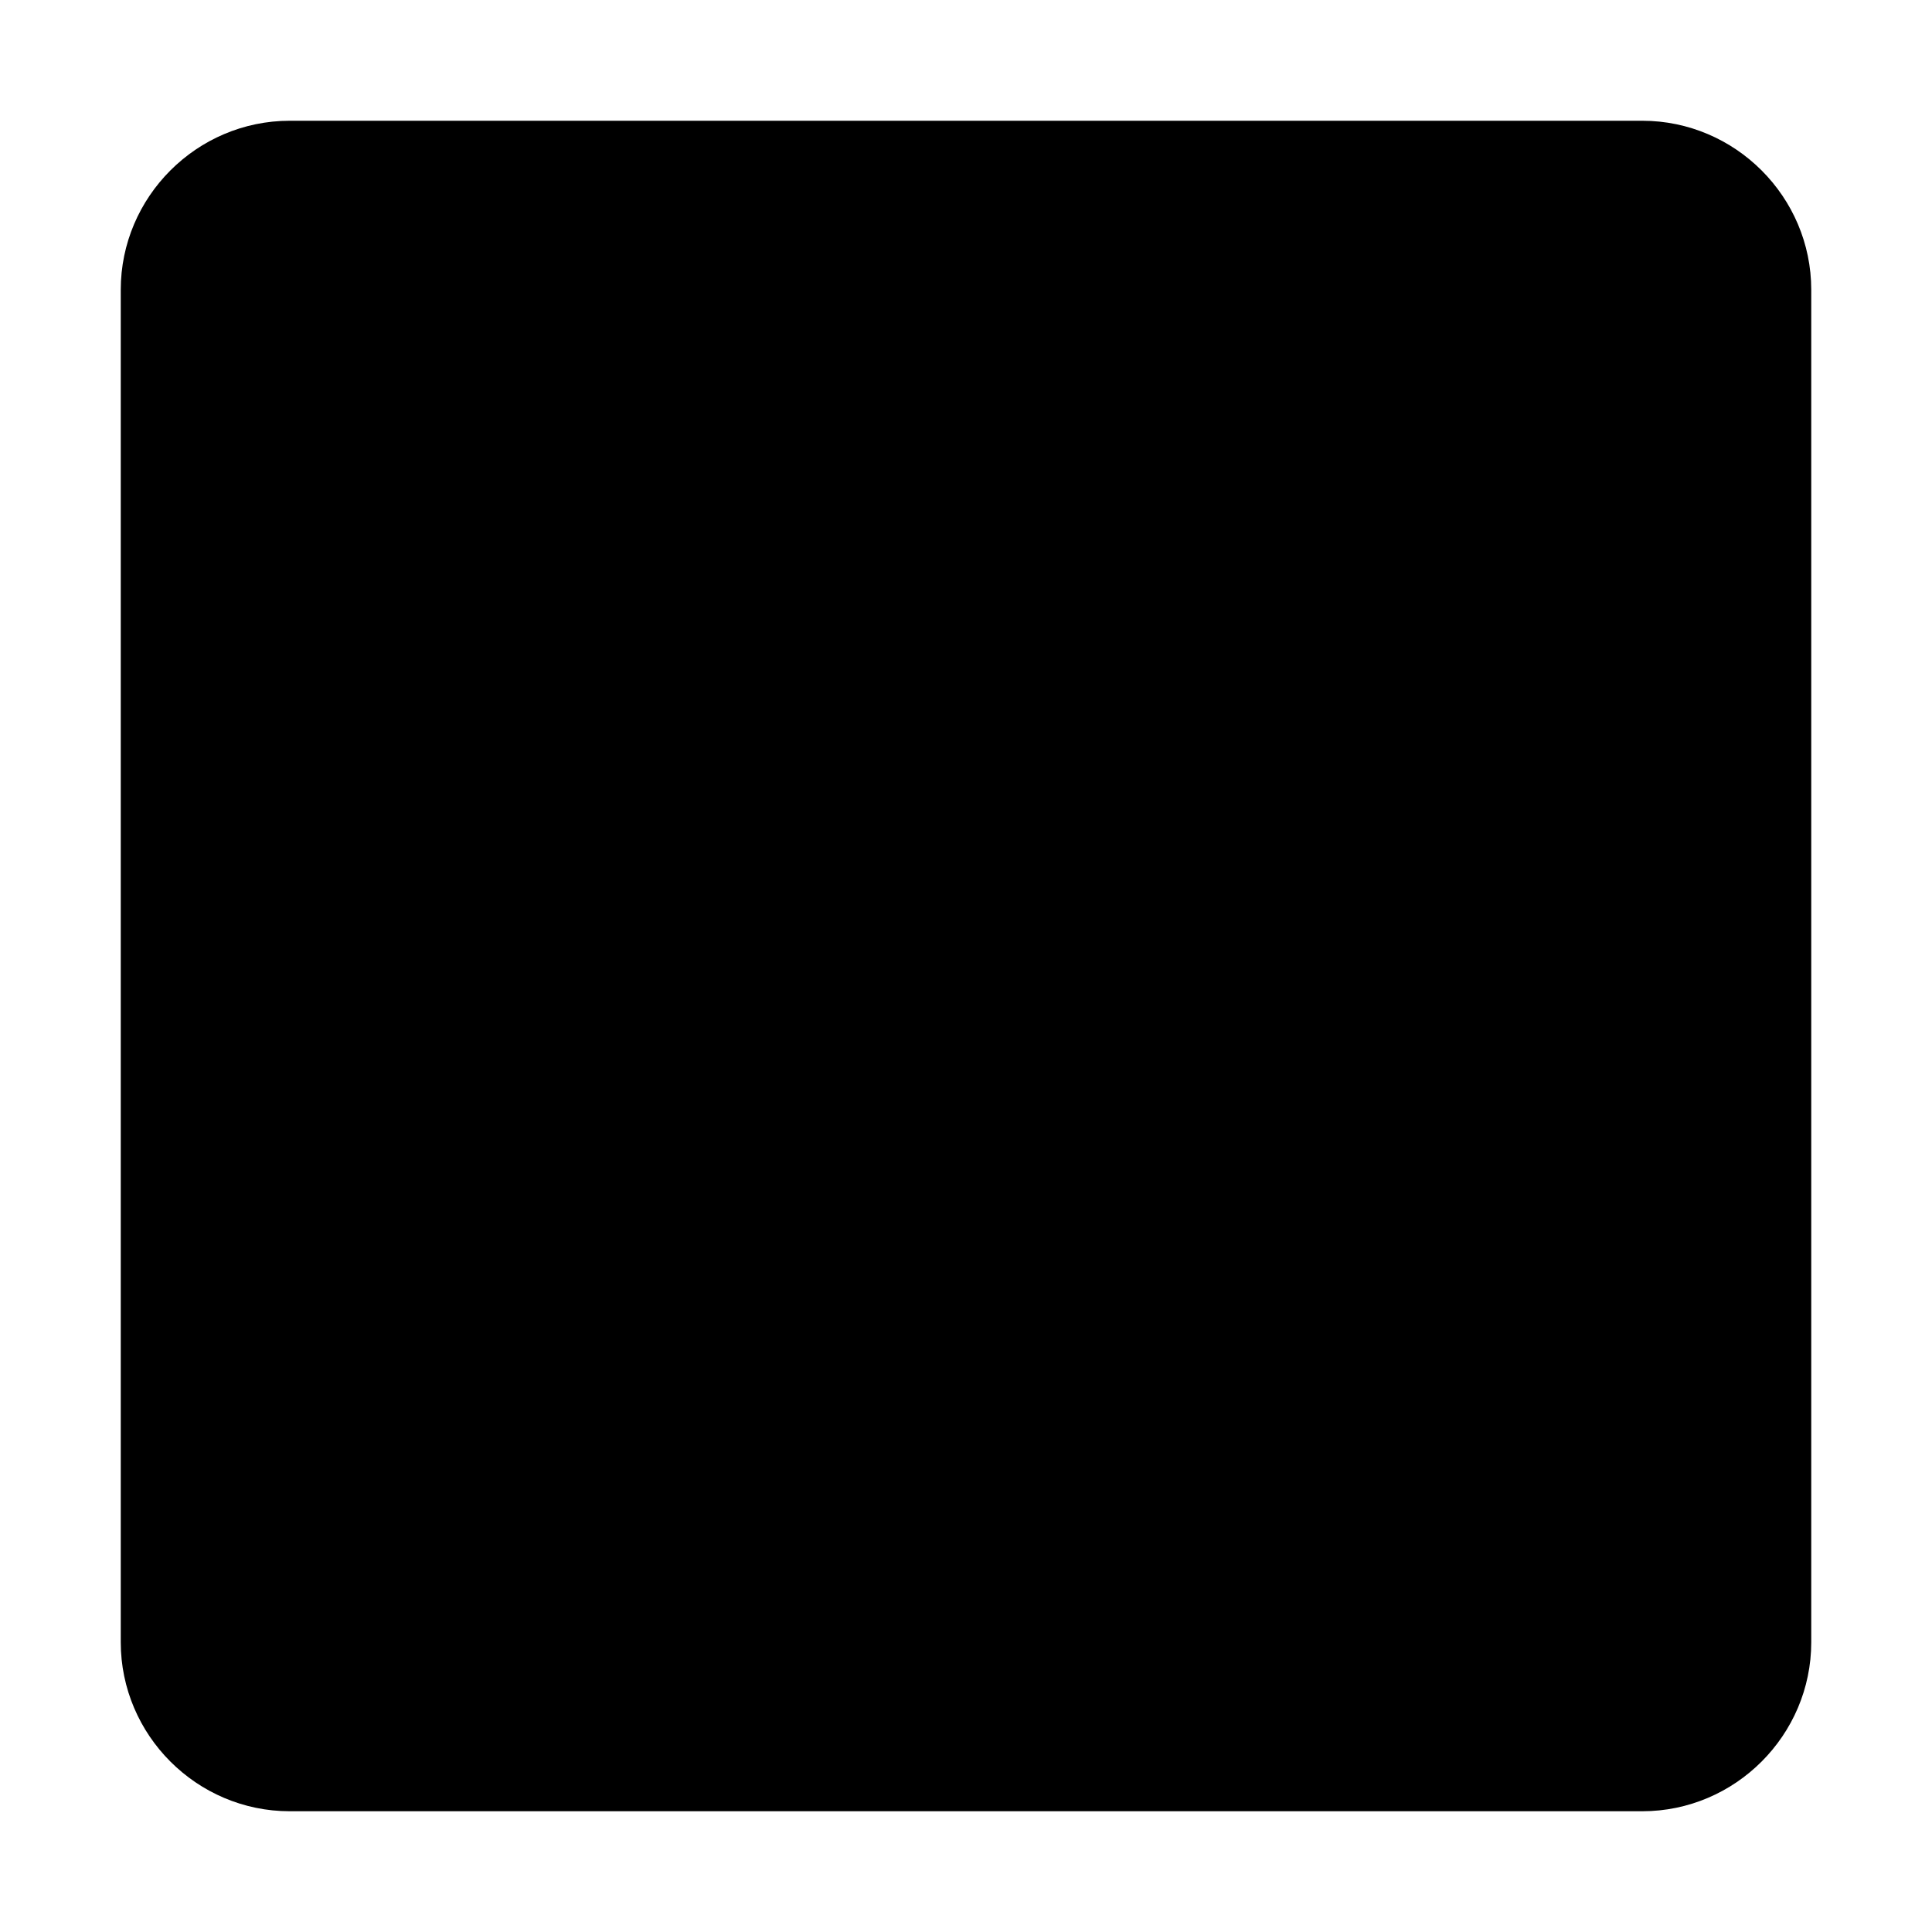
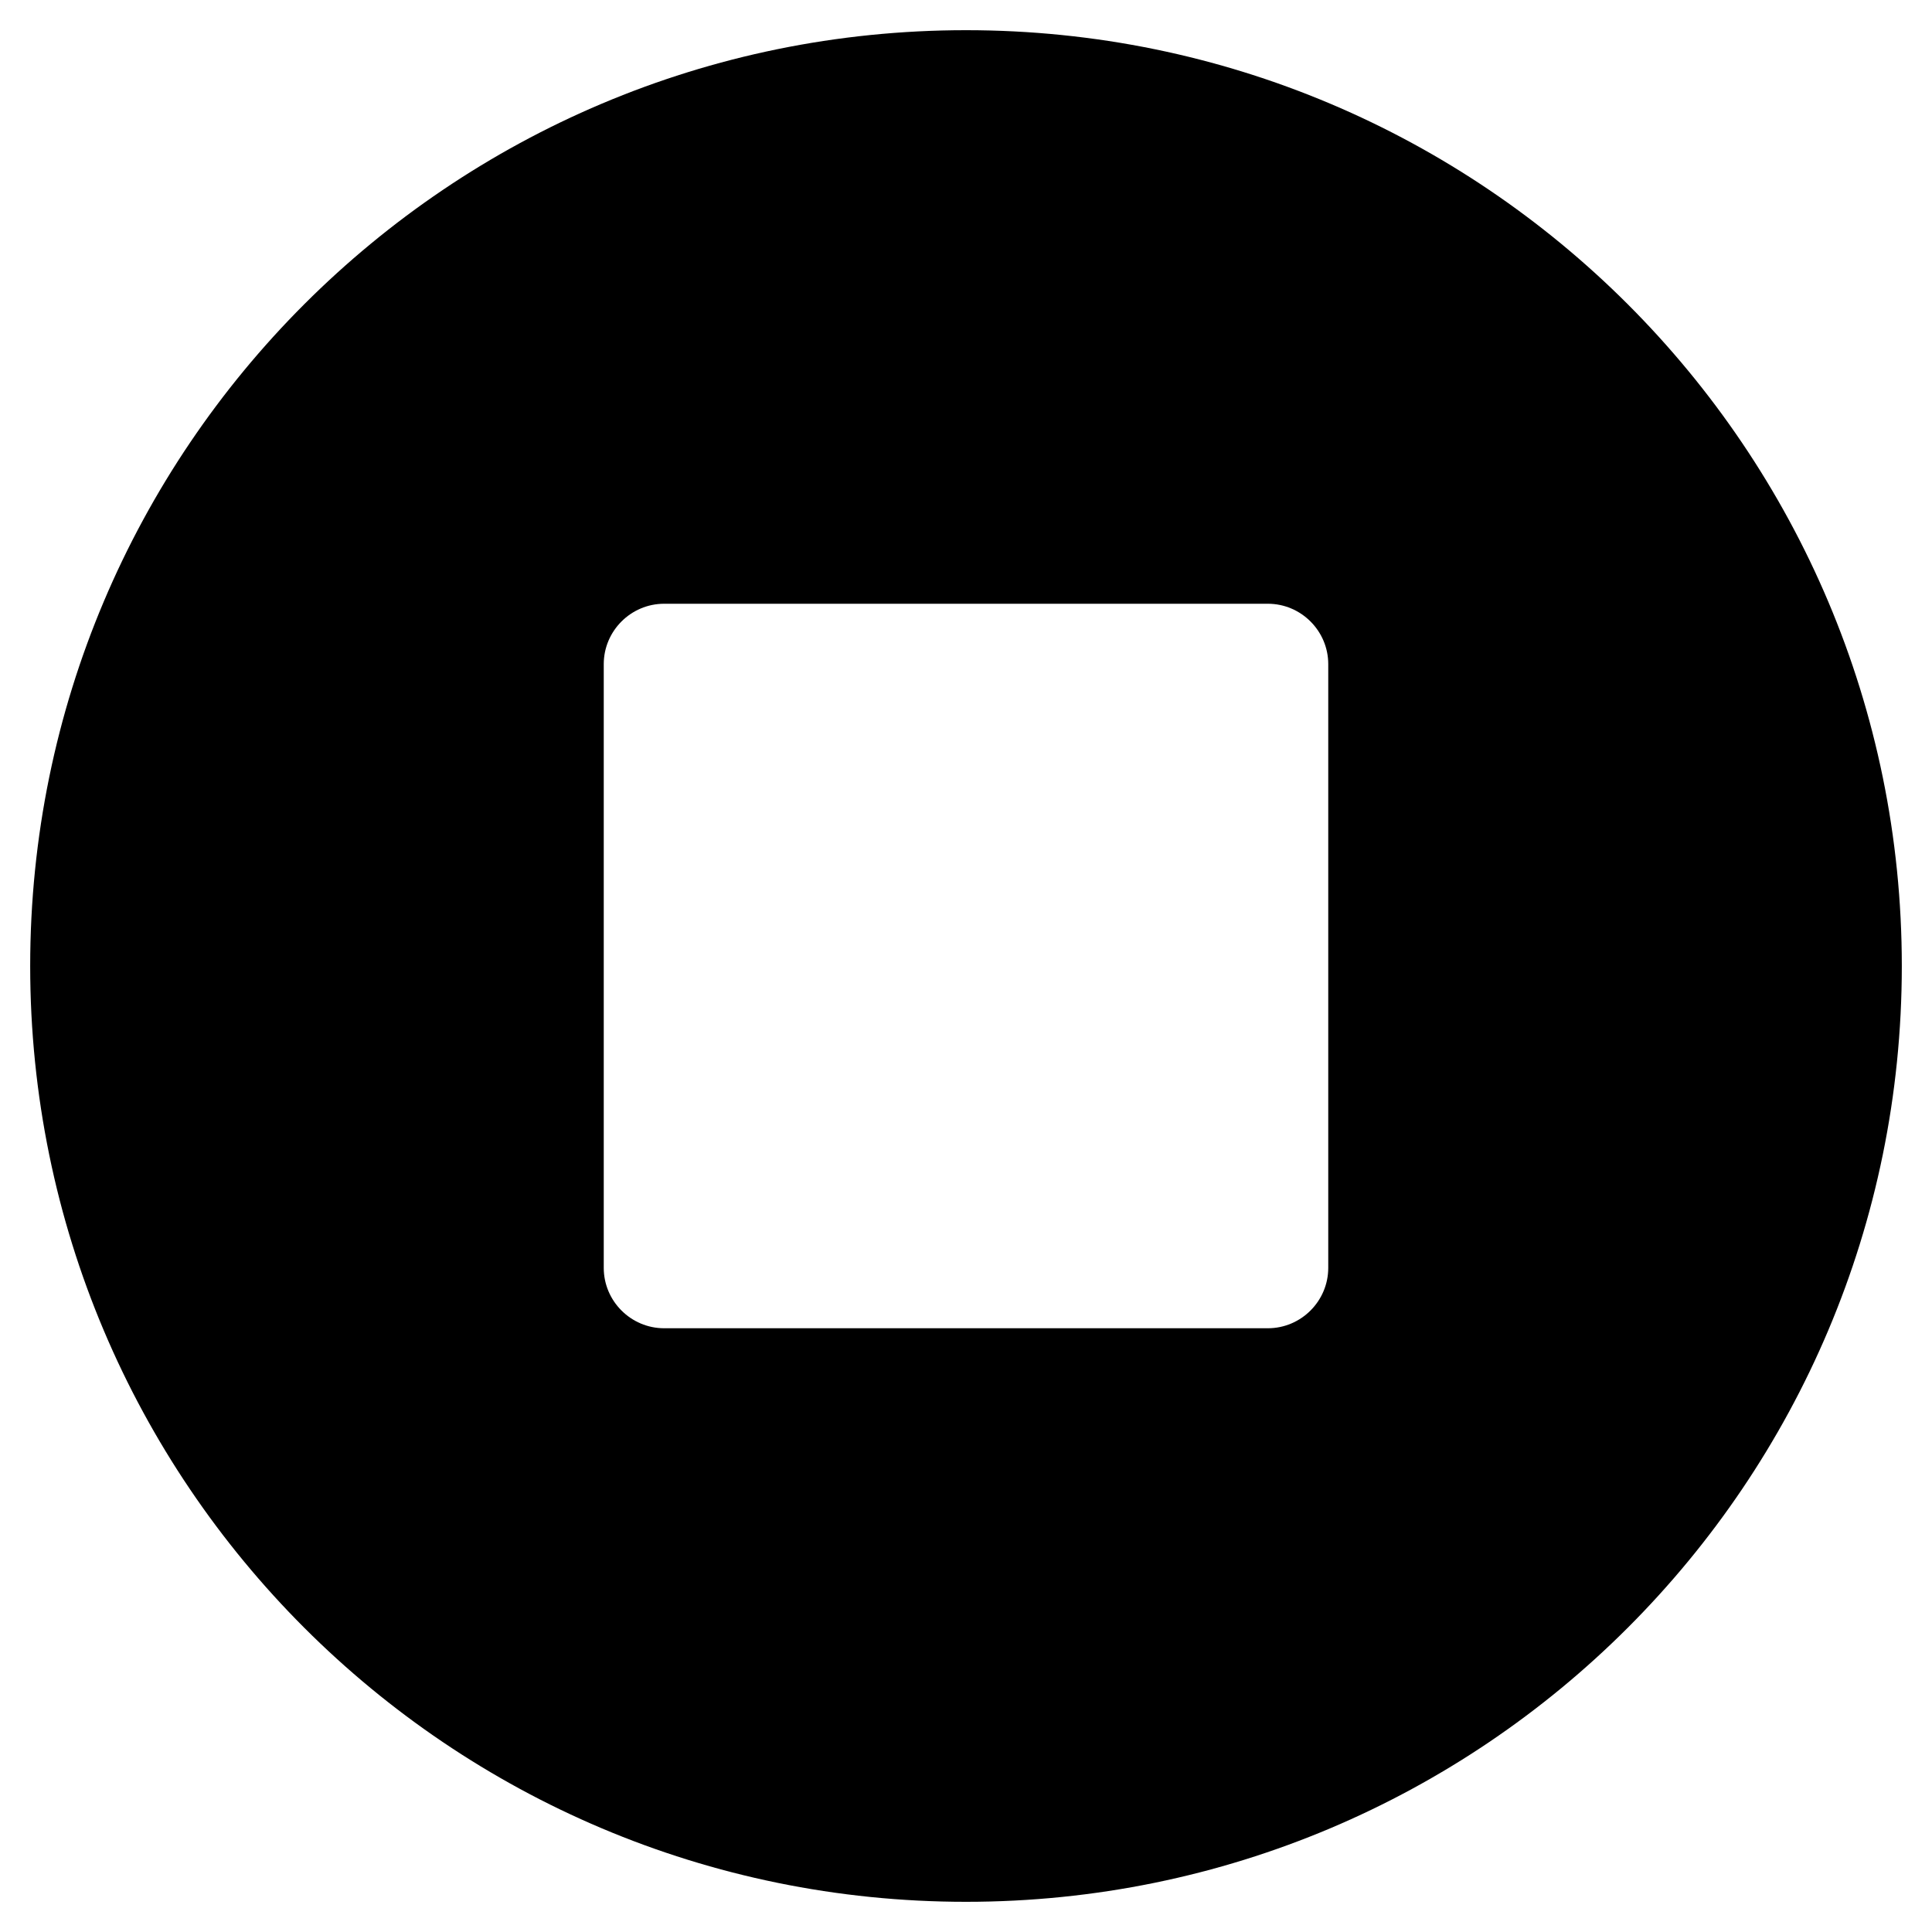
<svg xmlns="http://www.w3.org/2000/svg" width="16" height="16" viewBox="0 0 16 16">
-   <path fill="#000" fill-rule="evenodd" d="M13.6 1H2.4C1.63 1 1 1.63 1 2.4v11.2c0 .77.63 1.4 1.4 1.4h11.2c.77 0 1.4-.63 1.4-1.4V2.4c0-.77-.63-1.4-1.4-1.4z" />
+   <g fill="none" fill-rule="evenodd">
+     <path fill="#000" d="M8 15.75c4.281 0 7.75-3.469 7.75-7.75C15.75 3.719 12.281.25 8 .25 3.719.25.25 3.719.25 8c0 4.281 3.469 7.75 7.75 7.75zM10.5 11h-5c-.275 0-.5-.225-.5-.5v-5c0-.275.225-.5.5-.5h5c.275 0 .5.225.5.5v5c0 .275-.225.5-.5.5z" />
+   </g>
</svg>
